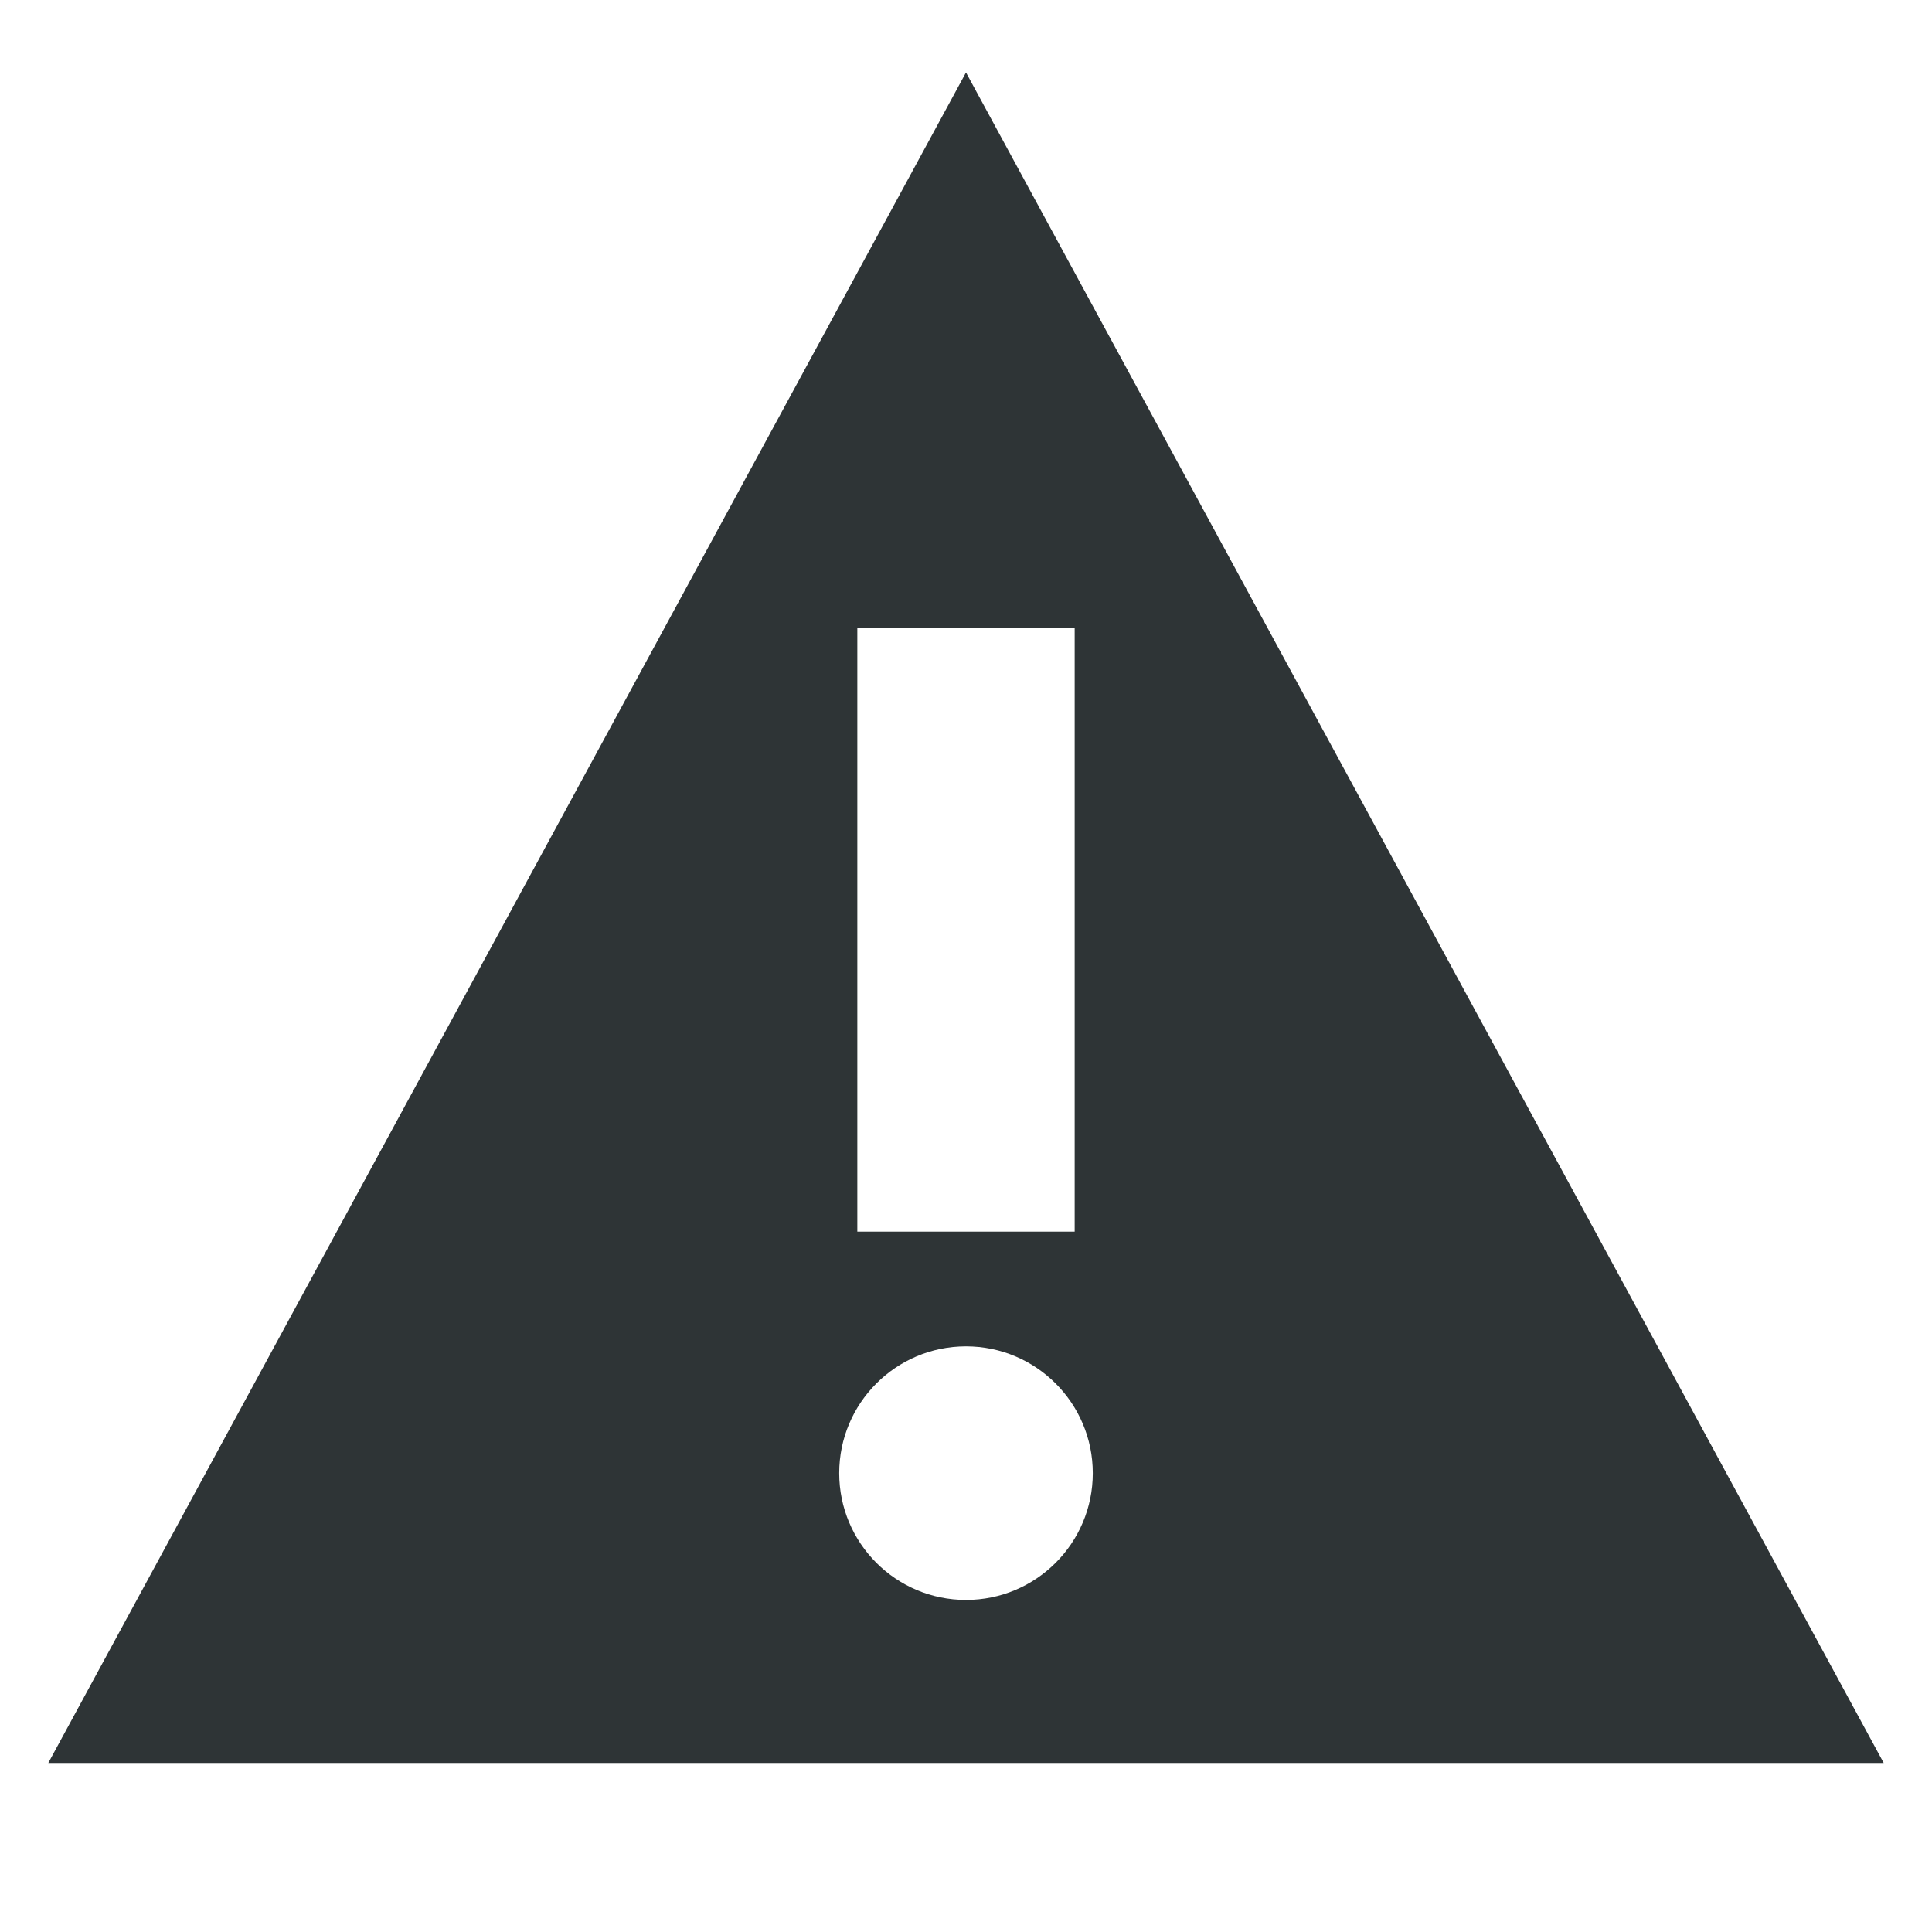
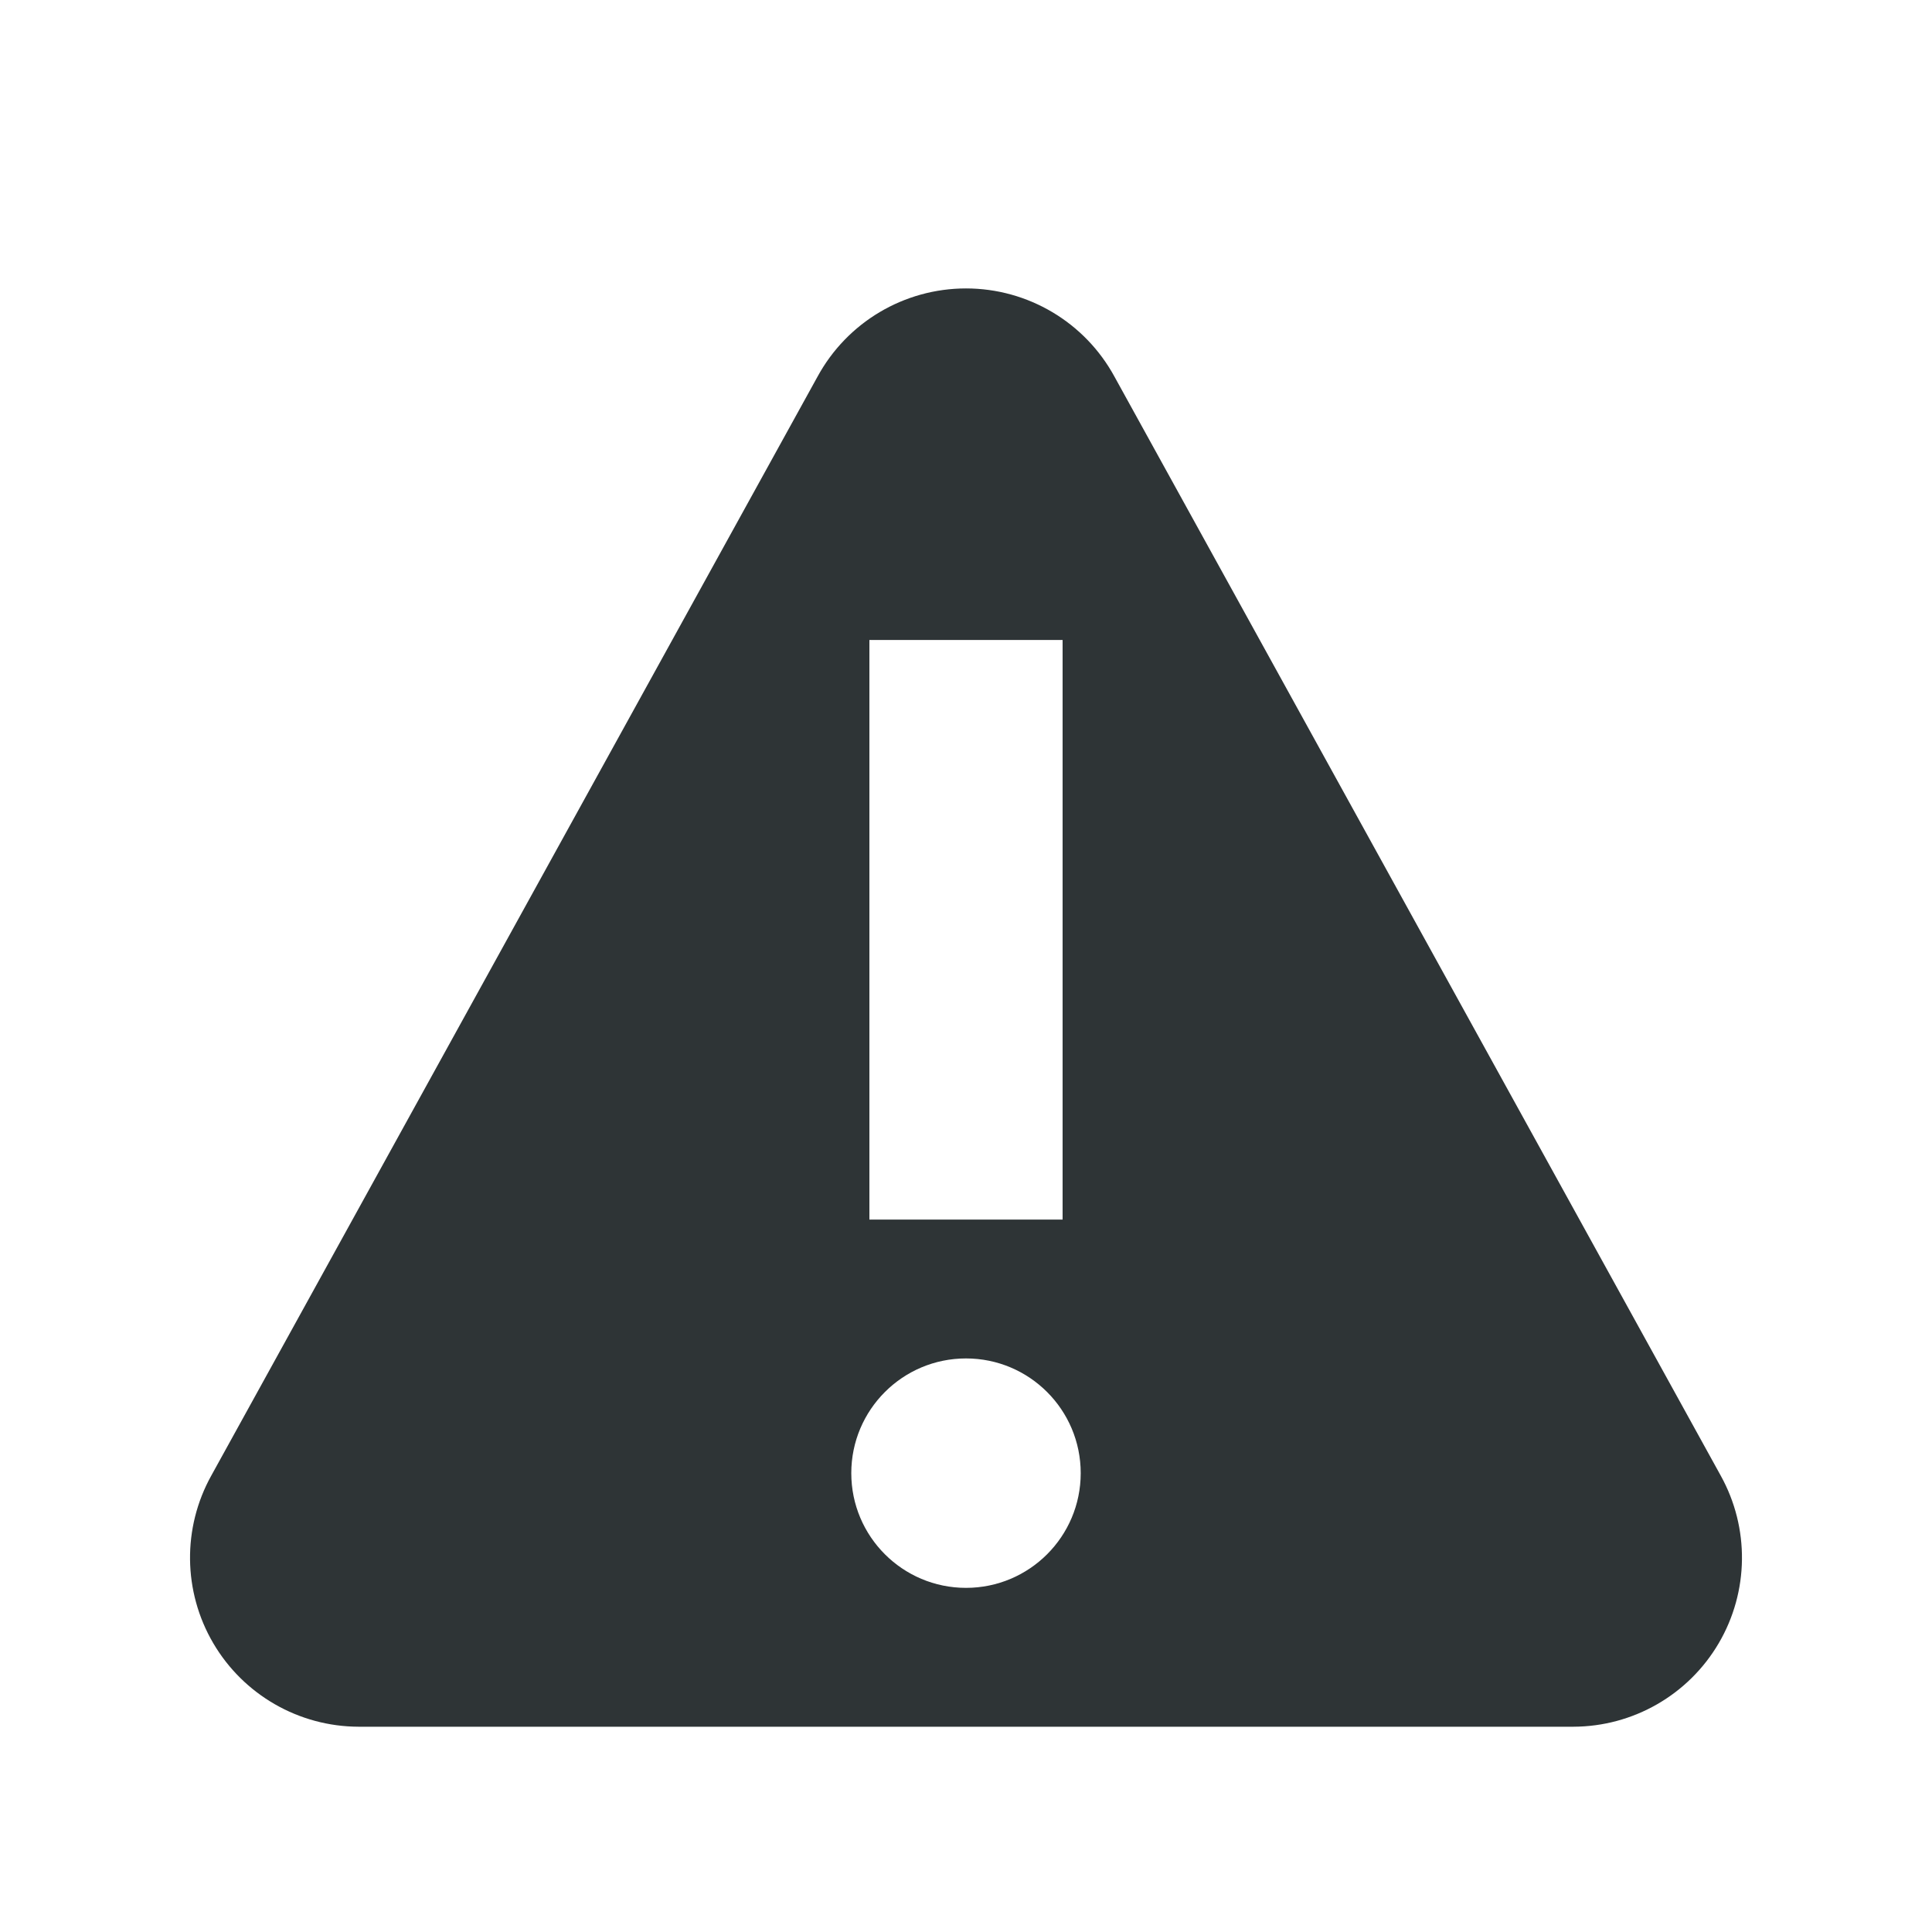
<svg xmlns="http://www.w3.org/2000/svg" width="16" height="16" viewBox="0 0 16 16">
-   <path fill="#2e3436" fill-rule="evenodd" d="M8,0.6 L15.6,14.6 L0.4,14.6 Z M7.1,5.2 L8.9,5.2 L8.9,10.2 L7.1,10.2 Z M6.95,12.2 A1.05,1.05 0 1 1 9.05,12.2 A1.05,1.05 0 1 1 6.95,12.2 Z" />
+   <path fill="#2e3436" fill-rule="evenodd" d="M9.23,3.12 L14.25,12.22 A1.4,1.4 0 0 1 13.03,14.3 L2.97,14.3 A1.4,1.4 0 0 1 1.75,12.22 L6.77,3.12 A1.4,1.4 0 0 1 9.23,3.12 Z M7.2,5.3 L8.8,5.3 L8.8,10.1 L7.2,10.1 Z M7.05,12.2 A0.95,0.95 0 1 1 8.95,12.2 A0.95,0.95 0 1 1 7.05,12.2 Z" />
</svg>
